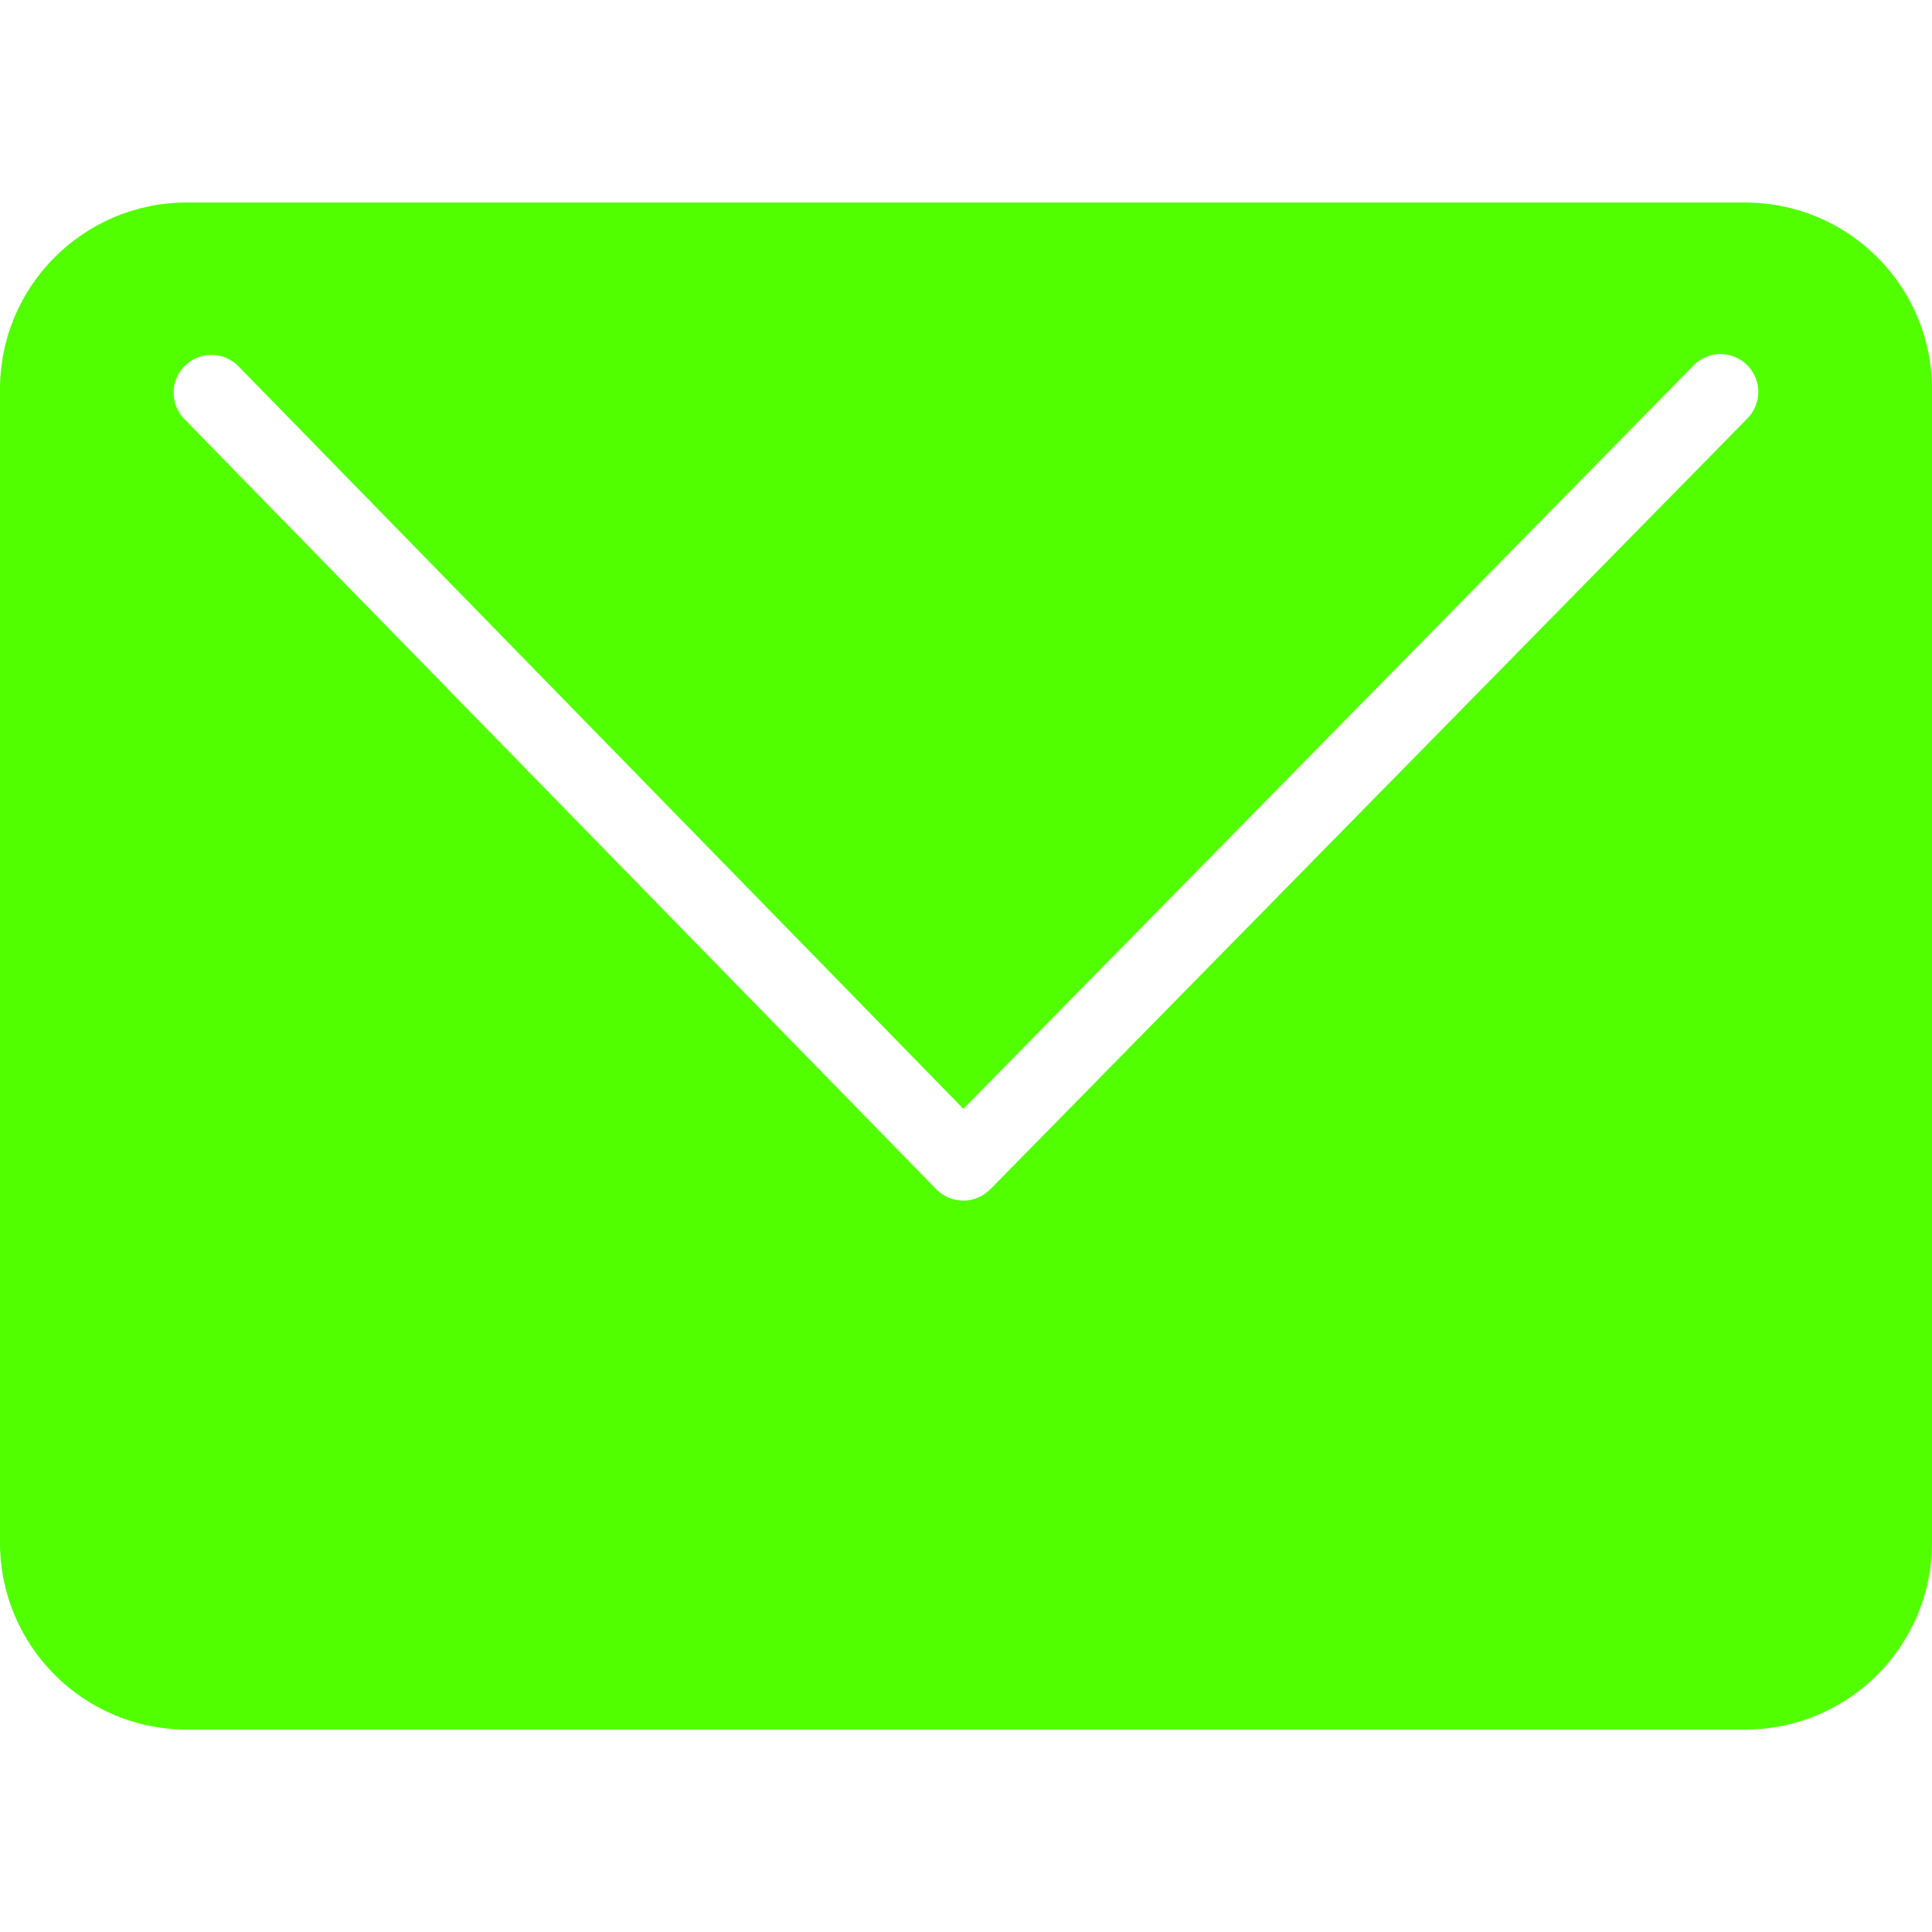
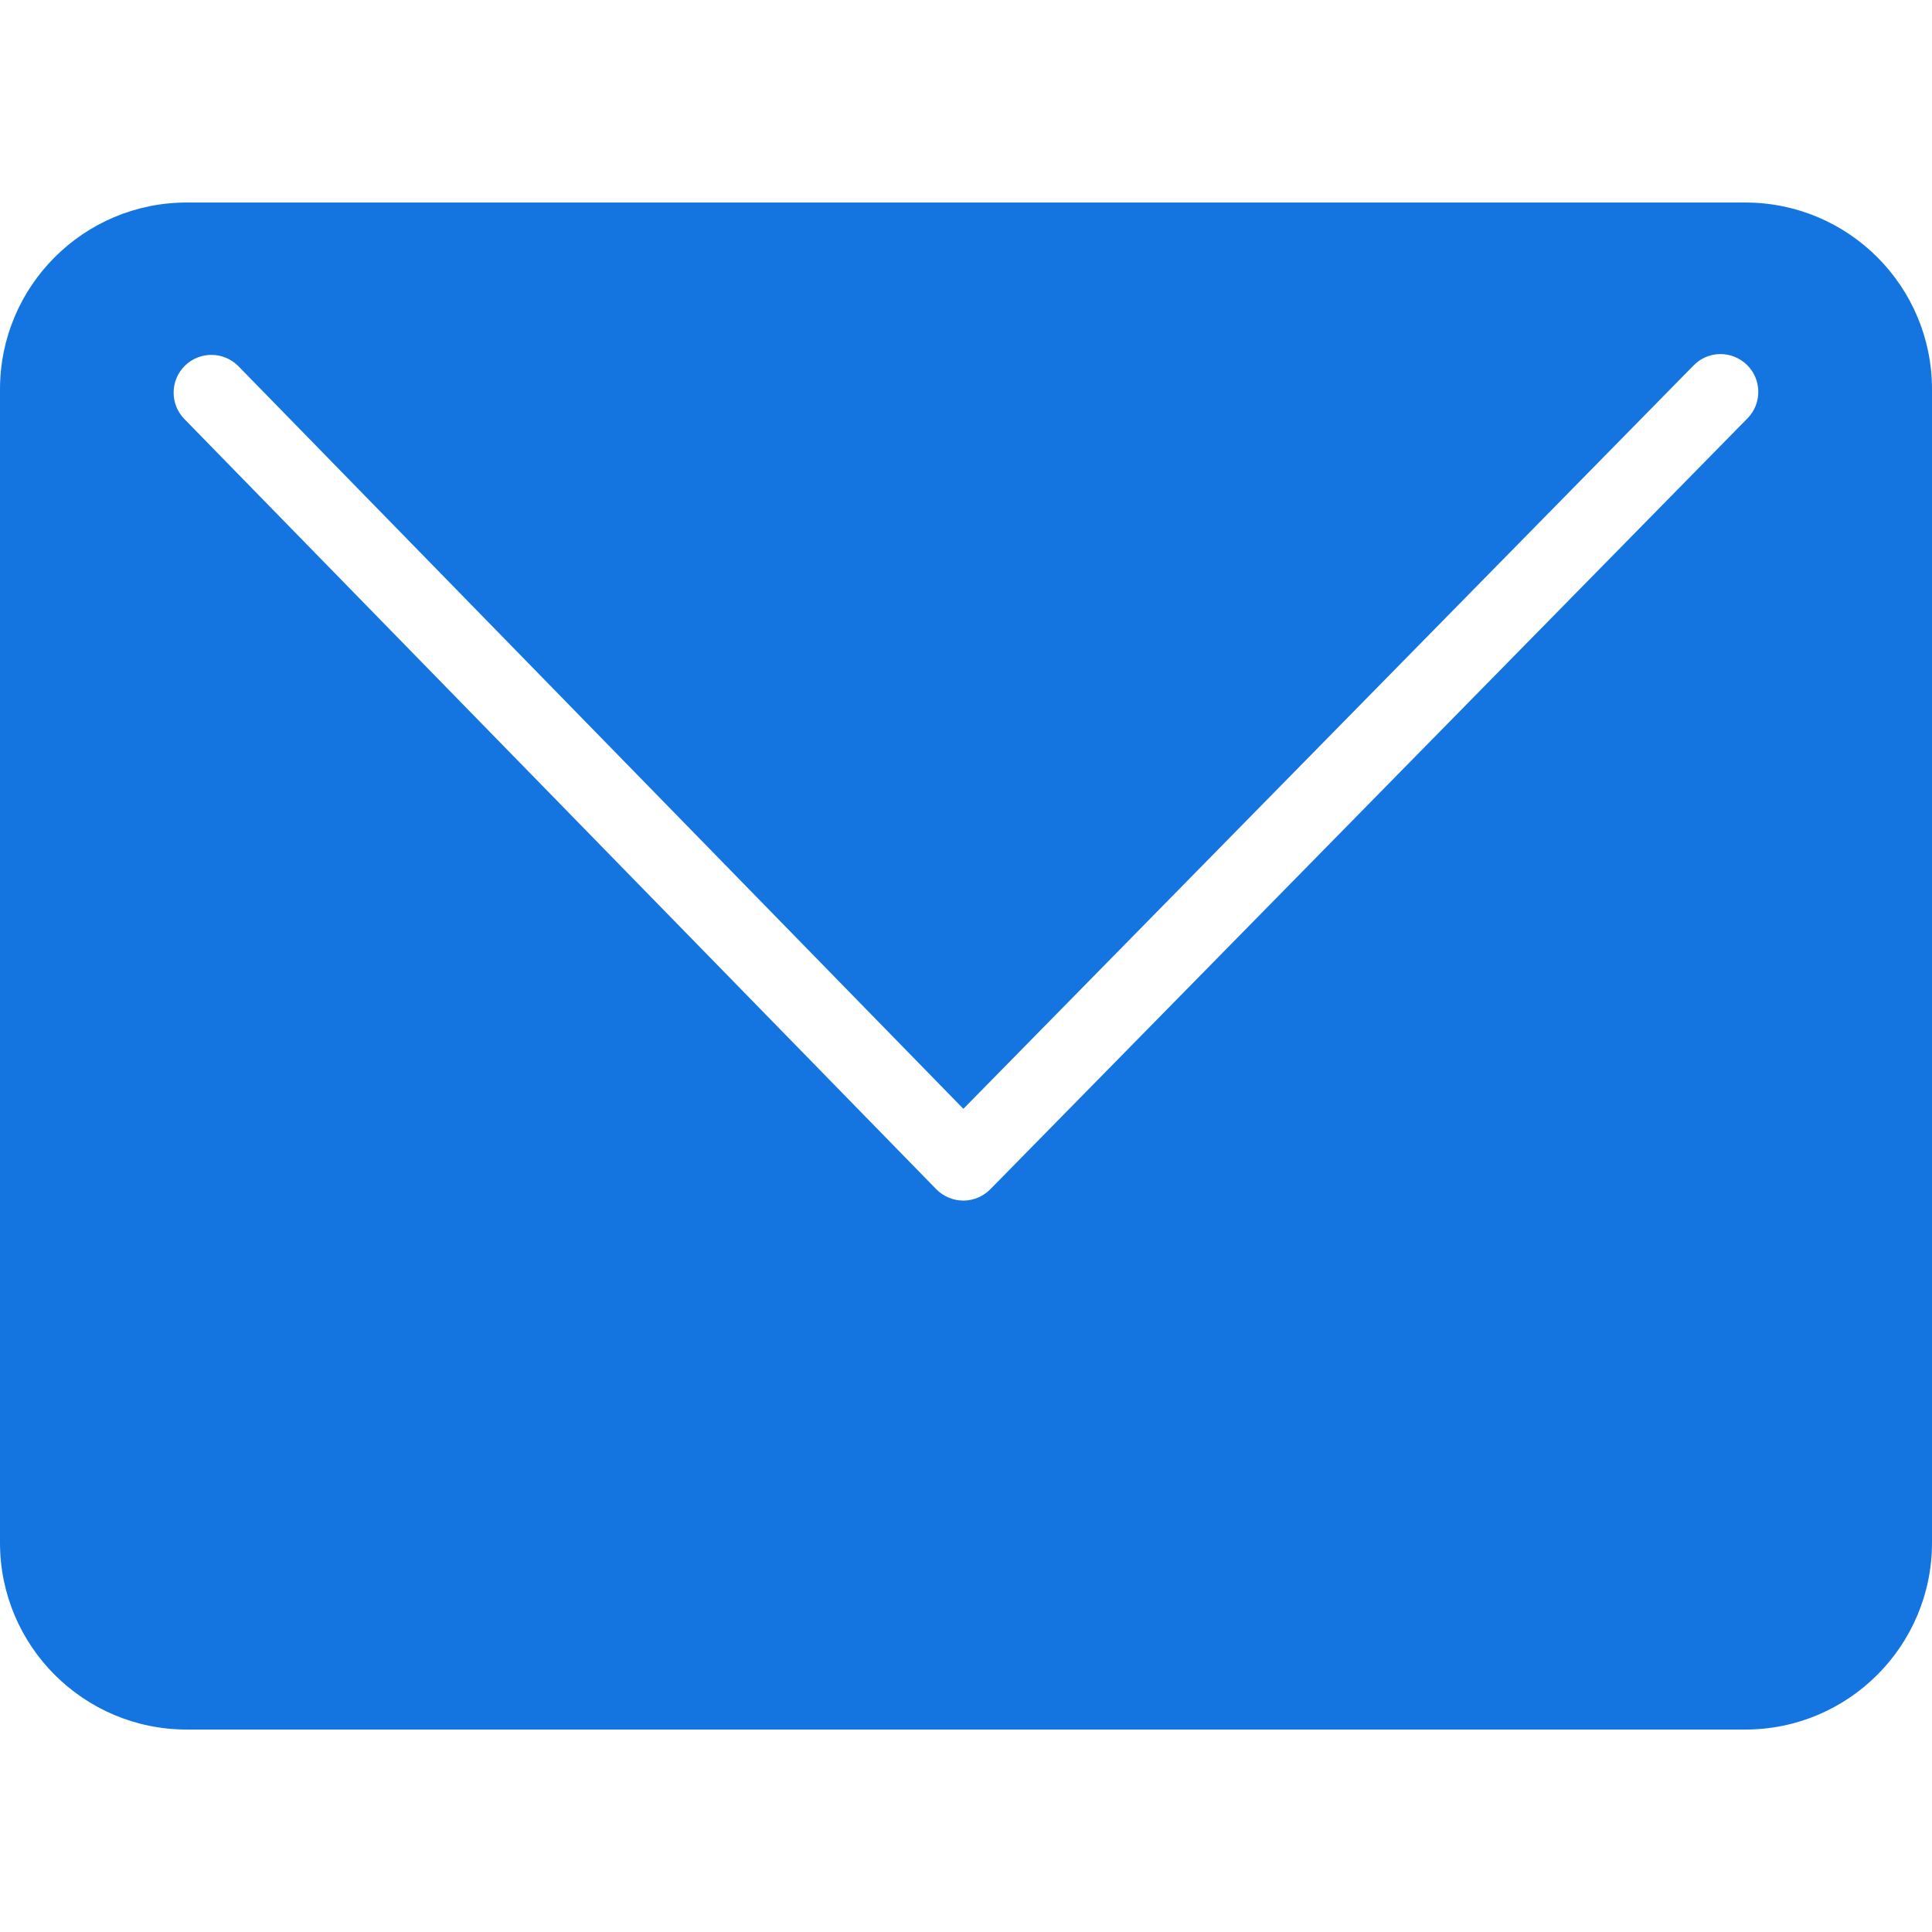
<svg xmlns="http://www.w3.org/2000/svg" width="28" height="28" viewBox="0 0 28 28" fill="none">
-   <path d="M25.293 2.935H2.707C1.212 2.935 0 4.147 0 5.642V22.359C0 23.854 1.212 25.066 2.707 25.066H25.293C26.788 25.066 28 23.854 28 22.359V5.642C28 4.146 26.788 2.935 25.293 2.935ZM25.326 6.063L14.352 17.236C14.248 17.34 14.108 17.4 13.961 17.4H13.96C13.813 17.399 13.672 17.34 13.569 17.235L2.672 6.073C2.461 5.857 2.465 5.51 2.681 5.299C2.898 5.088 3.243 5.092 3.456 5.308L13.962 16.07L24.545 5.296C24.756 5.079 25.103 5.077 25.319 5.289C25.534 5.5 25.538 5.847 25.326 6.063Z" fill="#52FF00" />
+   <path d="M25.293 2.935H2.707C1.212 2.935 0 4.147 0 5.642V22.359C0 23.854 1.212 25.066 2.707 25.066H25.293C26.788 25.066 28 23.854 28 22.359V5.642C28 4.146 26.788 2.935 25.293 2.935ZM25.326 6.063L14.352 17.236C14.248 17.34 14.108 17.4 13.961 17.4H13.96C13.813 17.399 13.672 17.34 13.569 17.235L2.672 6.073C2.461 5.857 2.465 5.51 2.681 5.299C2.898 5.088 3.243 5.092 3.456 5.308L13.962 16.07L24.545 5.296C24.756 5.079 25.103 5.077 25.319 5.289C25.534 5.5 25.538 5.847 25.326 6.063Z" fill="#1475E1" />
</svg>
